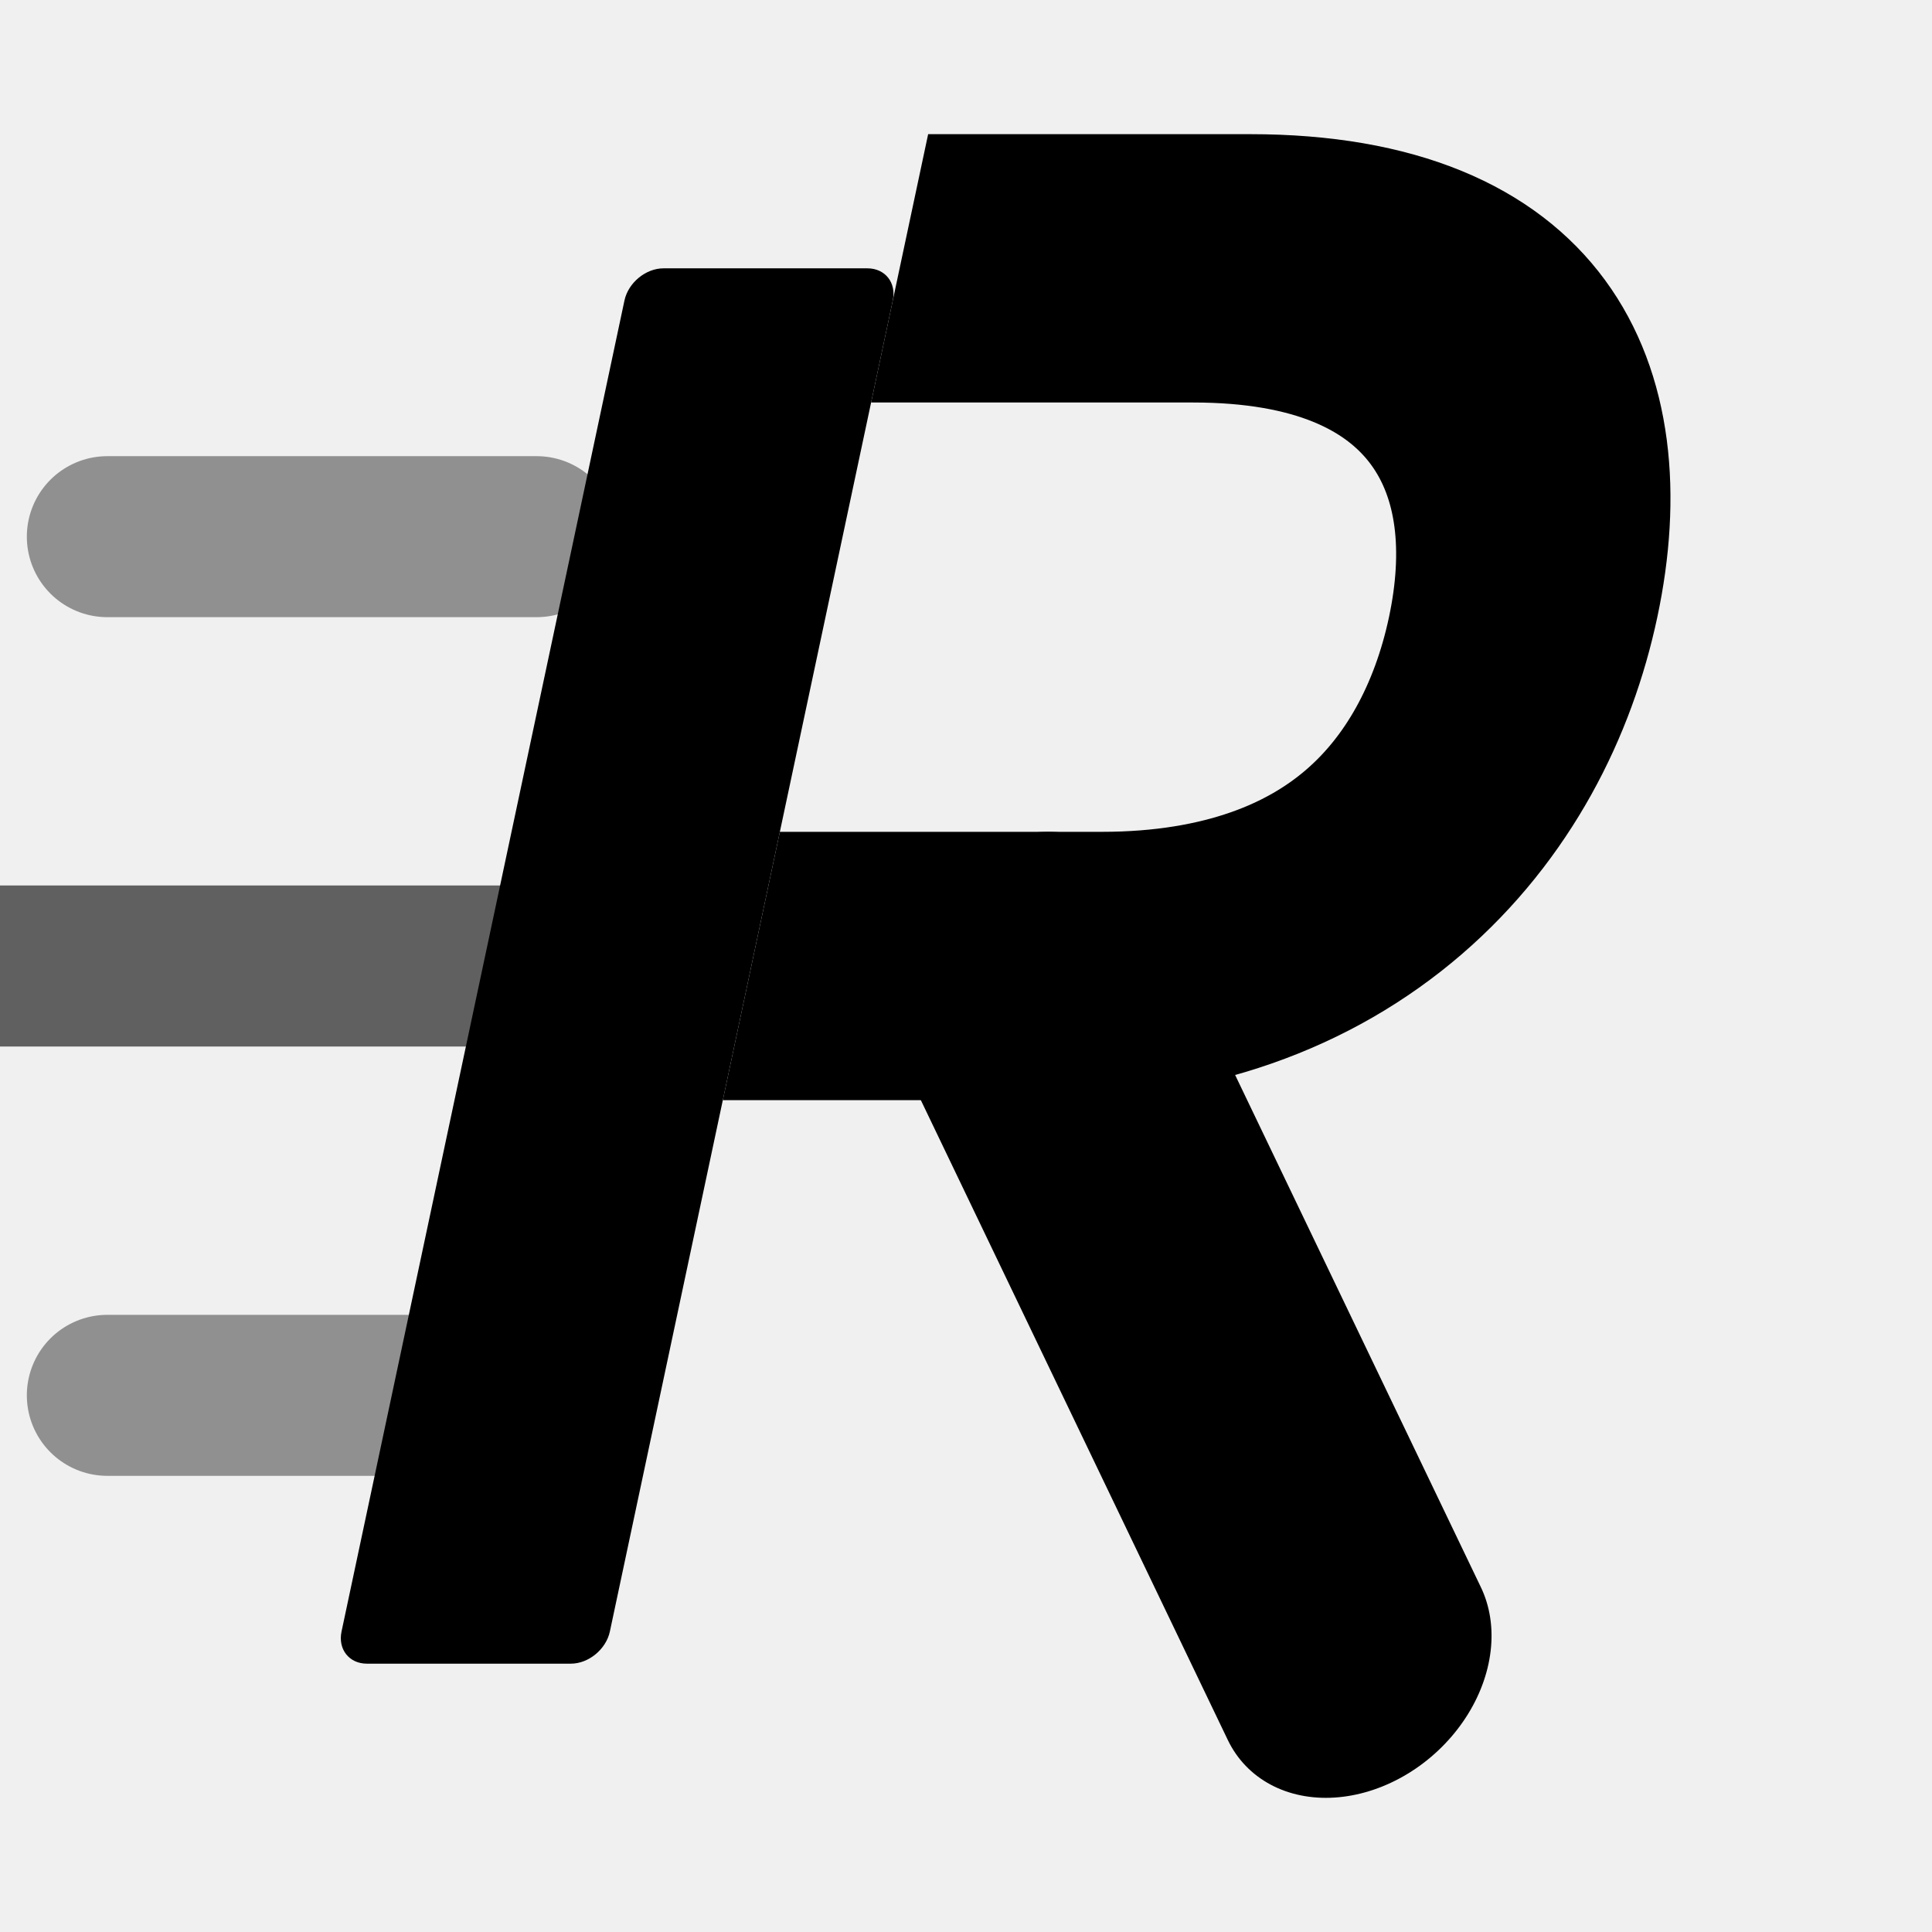
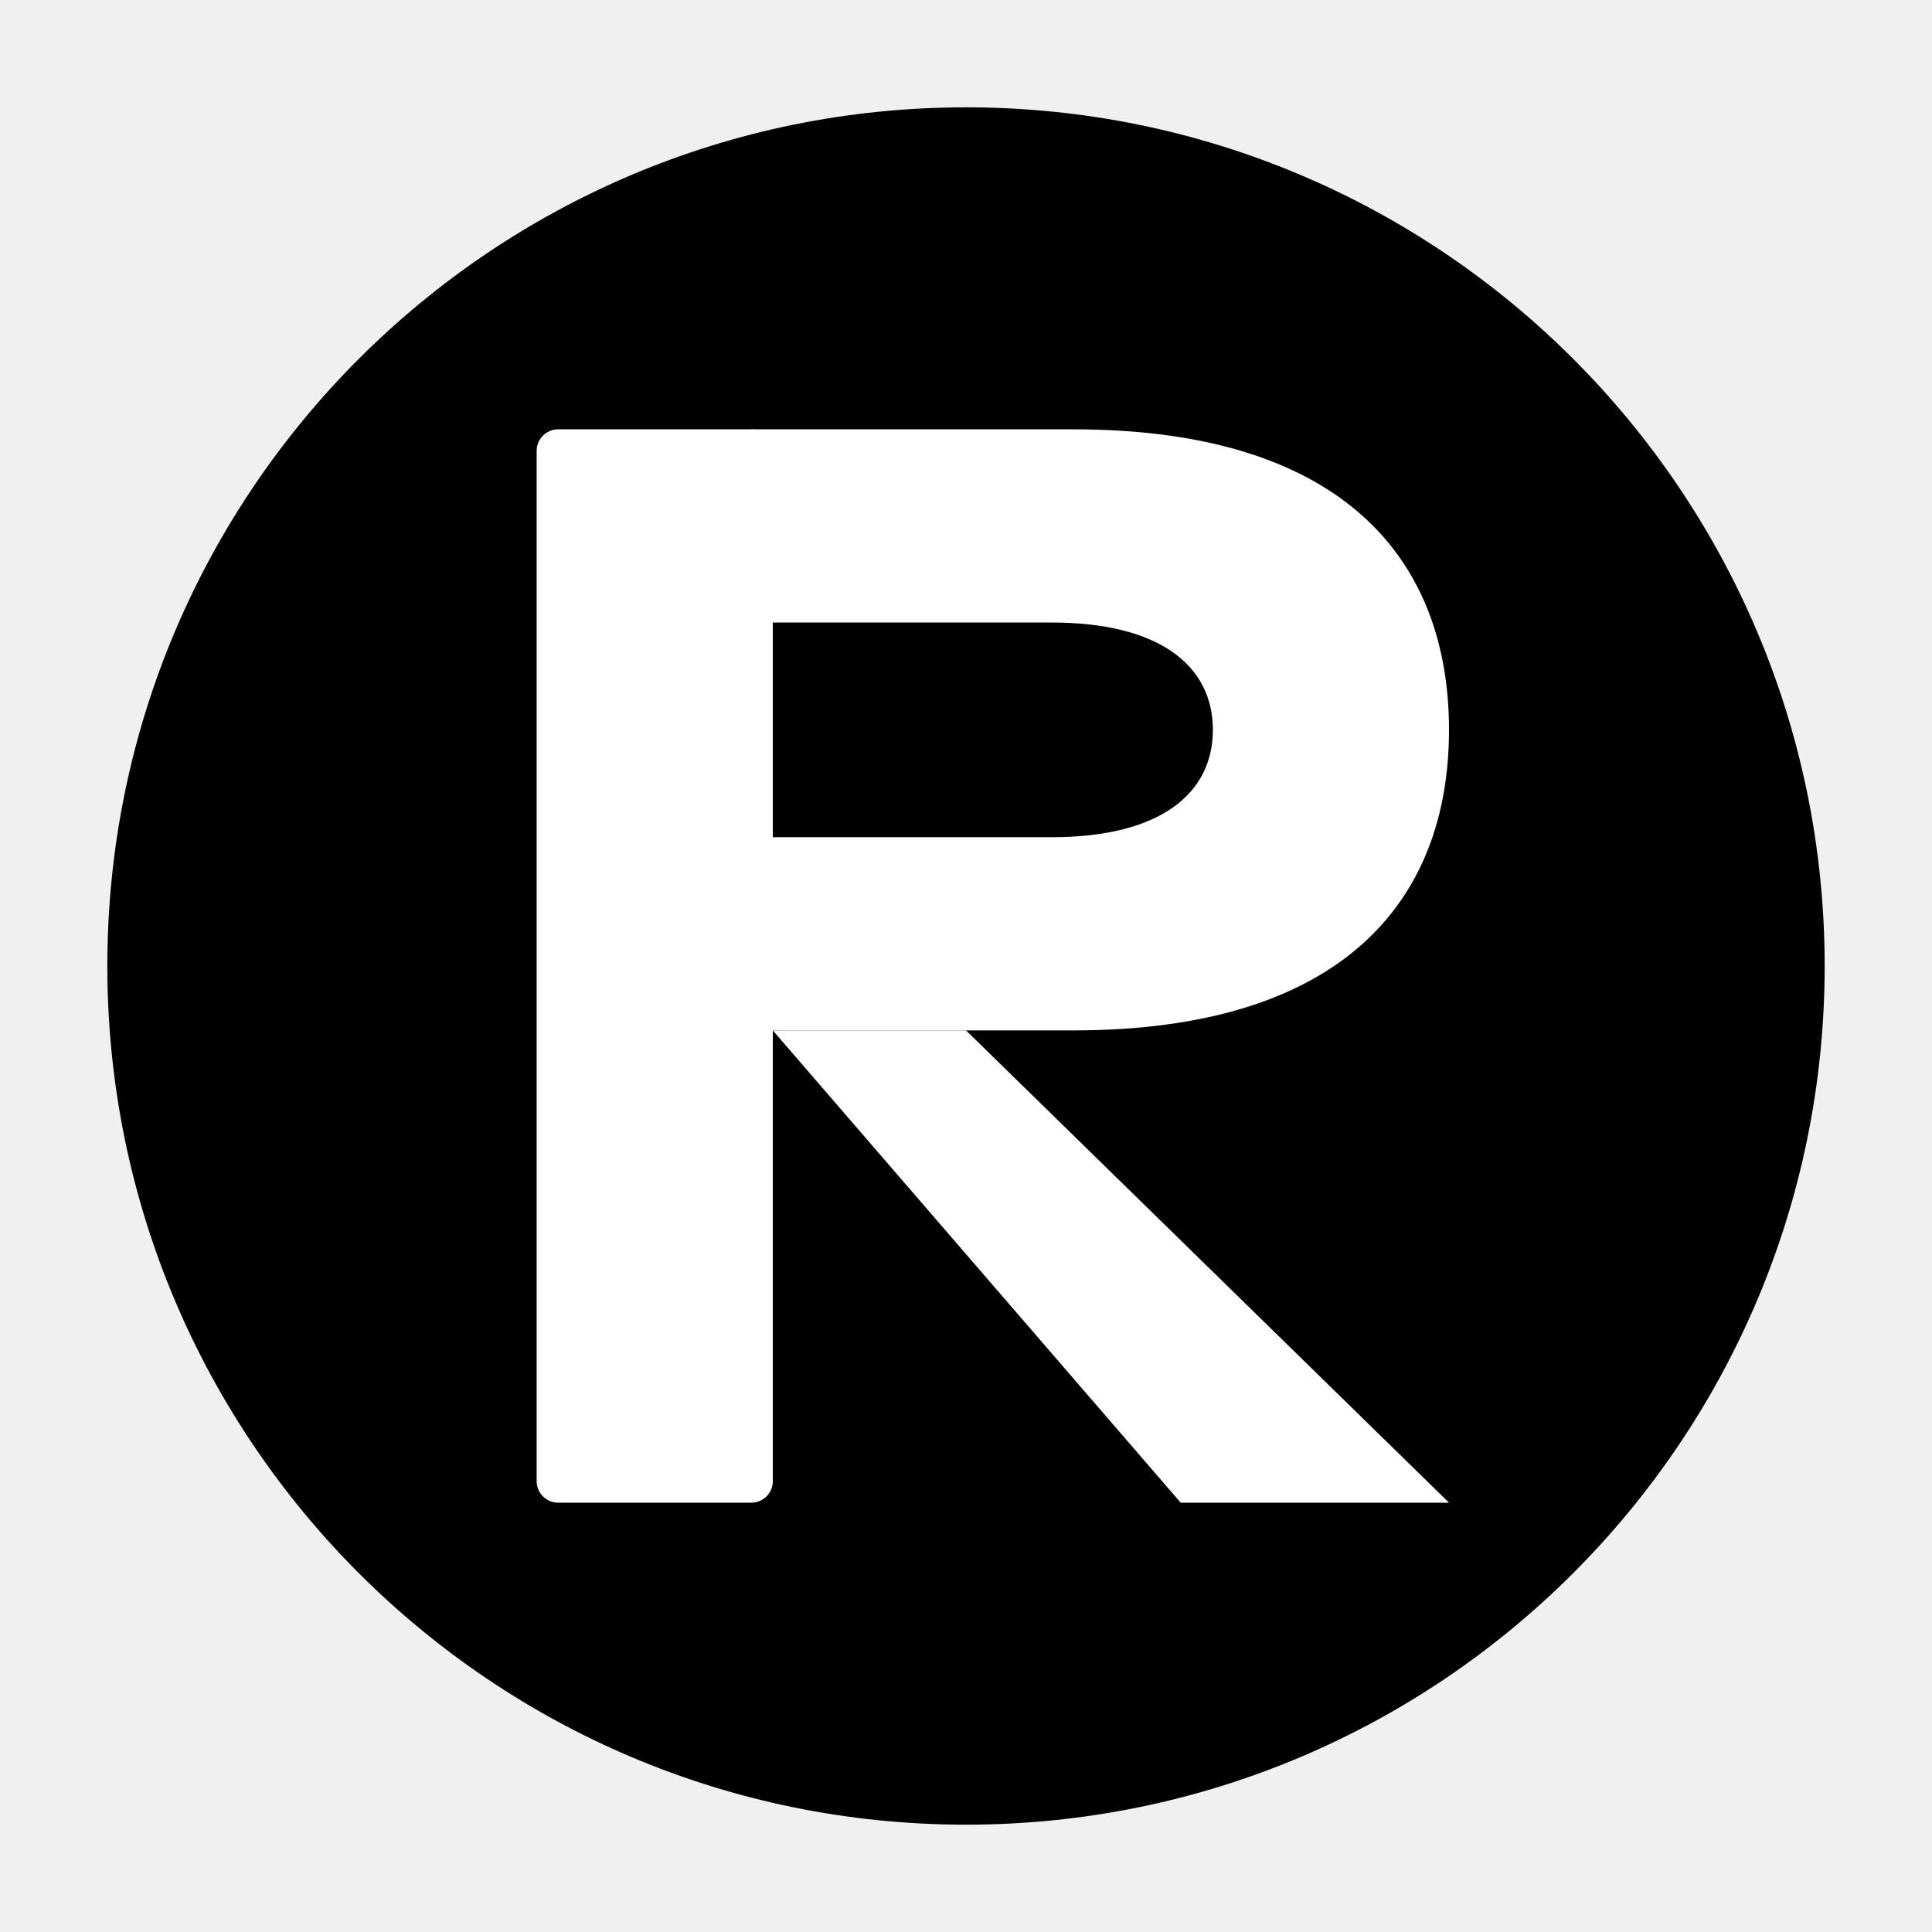
<svg xmlns="http://www.w3.org/2000/svg" width="18" height="18" viewBox="0 0 18 18">
-   <line x1="1" y1="5" x2="5" y2="5" stroke="black" stroke-width="1.5" stroke-linecap="round" opacity="0.4" />
-   <line x1="0" y1="9" x2="6" y2="9" stroke="black" stroke-width="1.5" stroke-linecap="round" opacity="0.6" />
-   <line x1="1" y1="13" x2="5" y2="13" stroke="black" stroke-width="1.5" stroke-linecap="round" opacity="0.4" />
-   <g transform="translate(9, 9)">
-     <g transform="skewX(-12)">
-       <g transform="translate(-4.5, -6.5)">
-         <rect x="0" y="0" width="2.5" height="13" rx="0.3" fill="black" />
-         <path d="M2.5,0 L5.5,0 C8,0 9,1.5 9,3.25 C9,5 8,6.5 5.5,6.5 L2.5,6.5" fill="none" stroke="black" stroke-width="2.5" stroke-linejoin="round" />
-         <path d="M5,6.5 L9.5,13" stroke="black" stroke-width="2.5" stroke-linecap="round" />
-       </g>
-     </g>
+   <circle cx="9" cy="9" r="8" fill="black" />
+   <g fill="white">
+     <rect x="5" y="4" width="2.2" height="10" rx="0.2" />
+     <path d="M7,4 L10,4 C12.5,4 13.5,5.2 13.5,6.8 C13.5,8.4 12.5,9.6 10,9.6 L7,9.6 L7,7.8 L9.8,7.8 C10.8,7.8 11.3,7.4 11.3,6.8 C11.3,6.2 10.8,5.8 9.8,5.8 L7,5.8 Z" />
+     <polygon points="9,9.6 13.5,14 11,14 7.2,9.6" />
  </g>
</svg>
